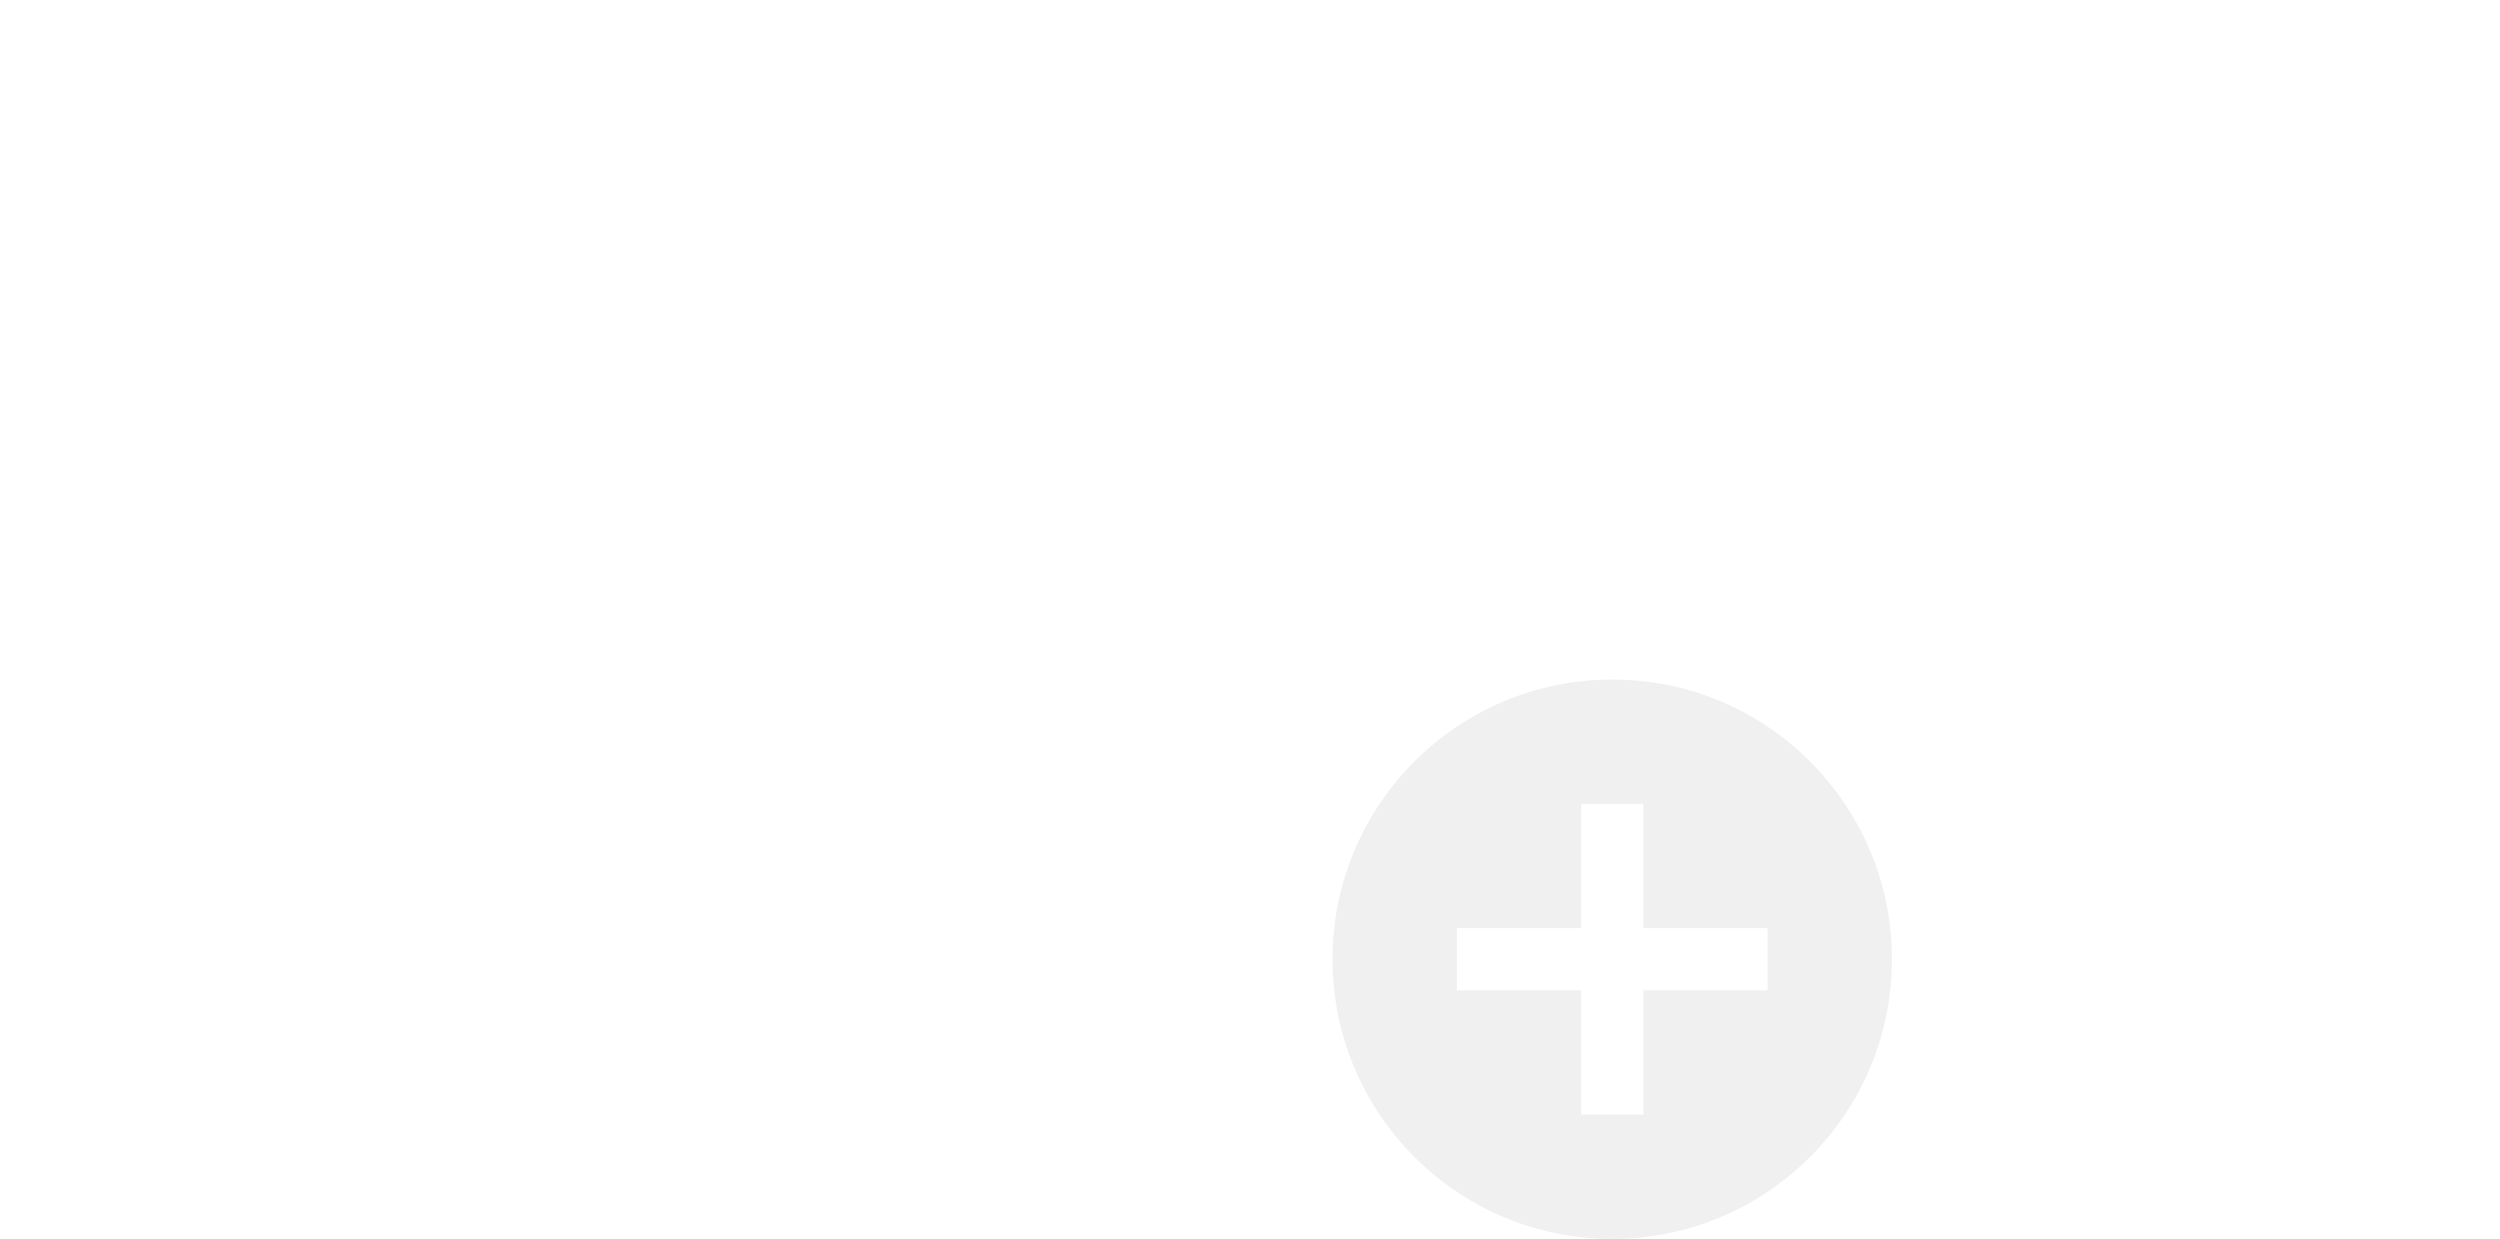
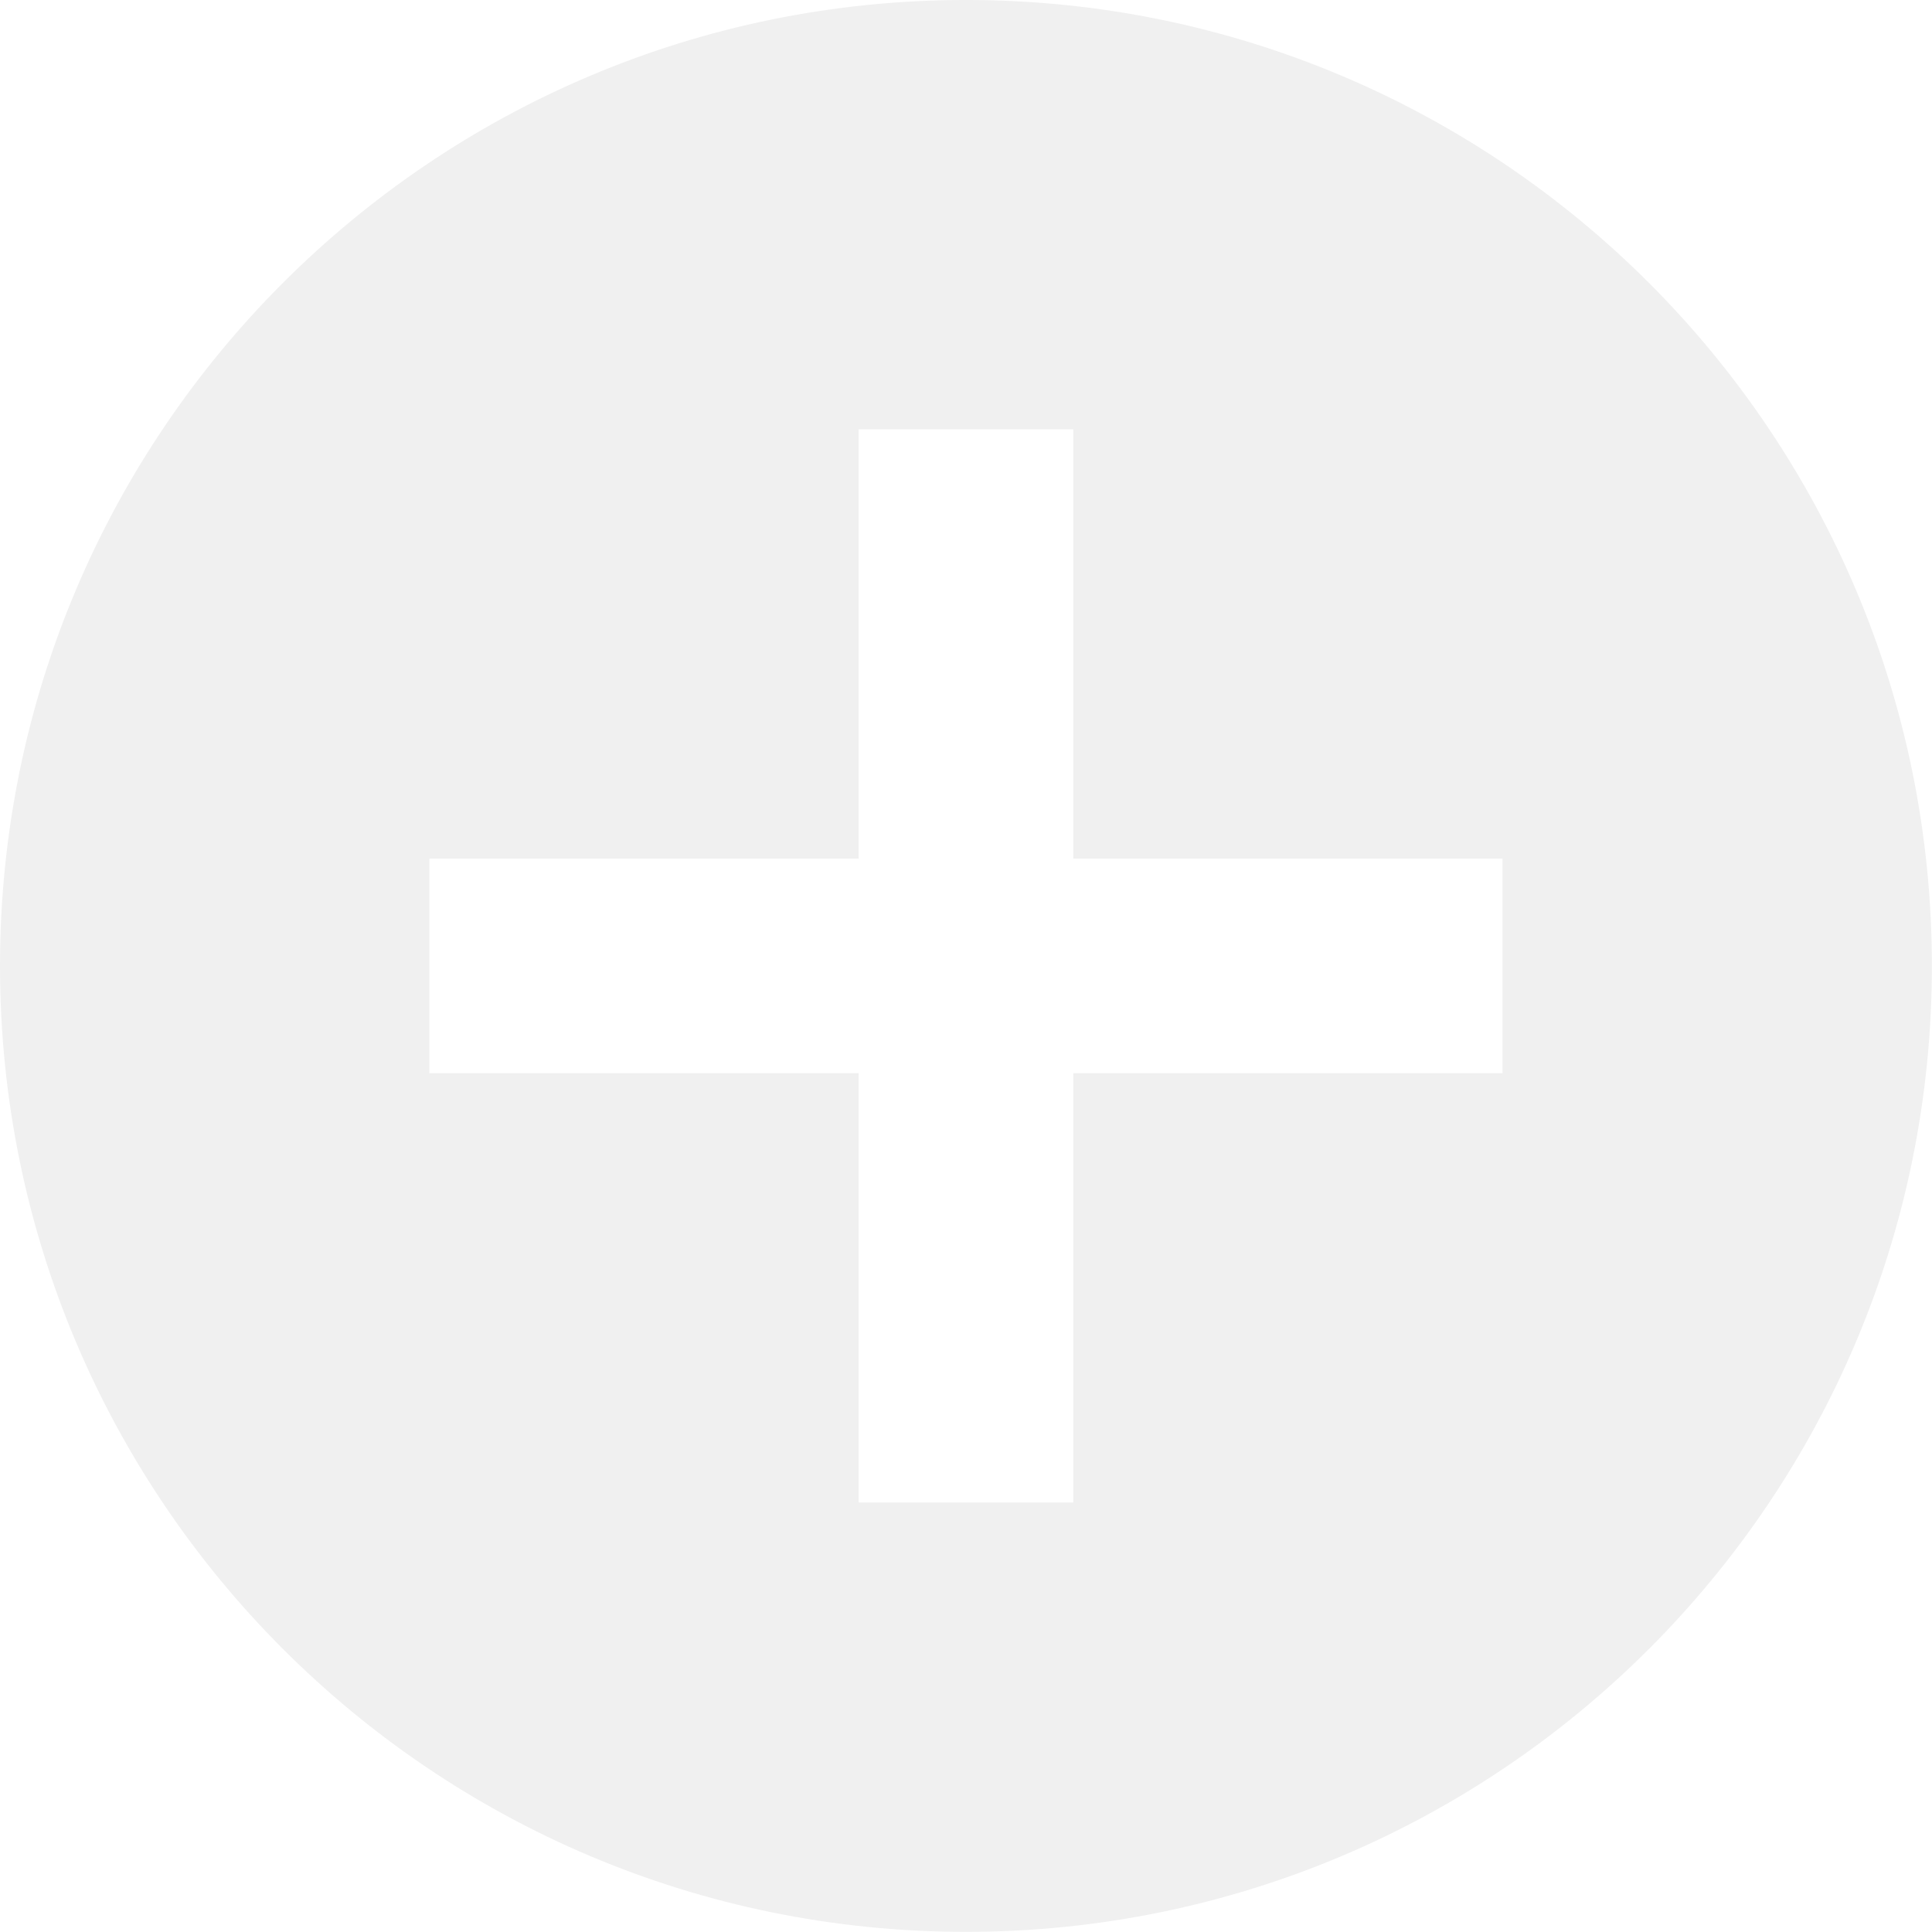
- <svg xmlns="http://www.w3.org/2000/svg" width="89.382" height="44.295" viewBox="0 0 89.382 44.295" fill="none" version="1.1" id="svg1" xml:space="preserve">
+ <svg xmlns="http://www.w3.org/2000/svg" width="5.292mm" height="5.292mm" viewBox="0 0 5.292 5.292" version="1.1" id="svg1" xml:space="preserve">
  <defs id="defs1" />
-   <g style="fill:none" id="g5" transform="matrix(1.111111,0,0,1.111111,46.80407,7.398482)">
-     <path fill-rule="evenodd" clip-rule="evenodd" d="m 18.754,24.207 c 0,4.971 -4.029,9 -9,9 -4.971,0 -9,-4.029 -9,-9 0,-4.971 4.029,-9 9,-9 4.971,0 9,4.029 9,9 z m -8,1 v 4 H 8.754 v -4 h -4 v -2 h 4 v -4 h 2 v 4 h 4 v 2 z" fill="#222222" id="path1-5" style="fill:#f0f0f0;fill-opacity:1" />
+   <g id="layer1" transform="translate(-107.2725,-33.414)">
+     <g style="fill:none" id="g1" transform="matrix(0.2645833,0,0,0.2645833,94.66724,26.9859)">
+       <path fill-rule="evenodd" clip-rule="evenodd" d="m 67.642,34.295 c 0,5.523 -4.477,10 -10,10 -5.523,0 -10,-4.477 -10,-10 0,-5.523 4.477,-10 10,-10 5.523,0 10,4.477 10,10 z m -8.889,1.111 v 4.444 h -2.222 v -4.444 h -4.444 v -2.222 h 4.444 v -4.444 h 2.222 v 4.444 h 4.444 v 2.222 z" fill="#222222" id="path1-5" style="fill:#f0f0f0;fill-opacity:1;stroke-width:1.111" />
+     </g>
  </g>
</svg>
